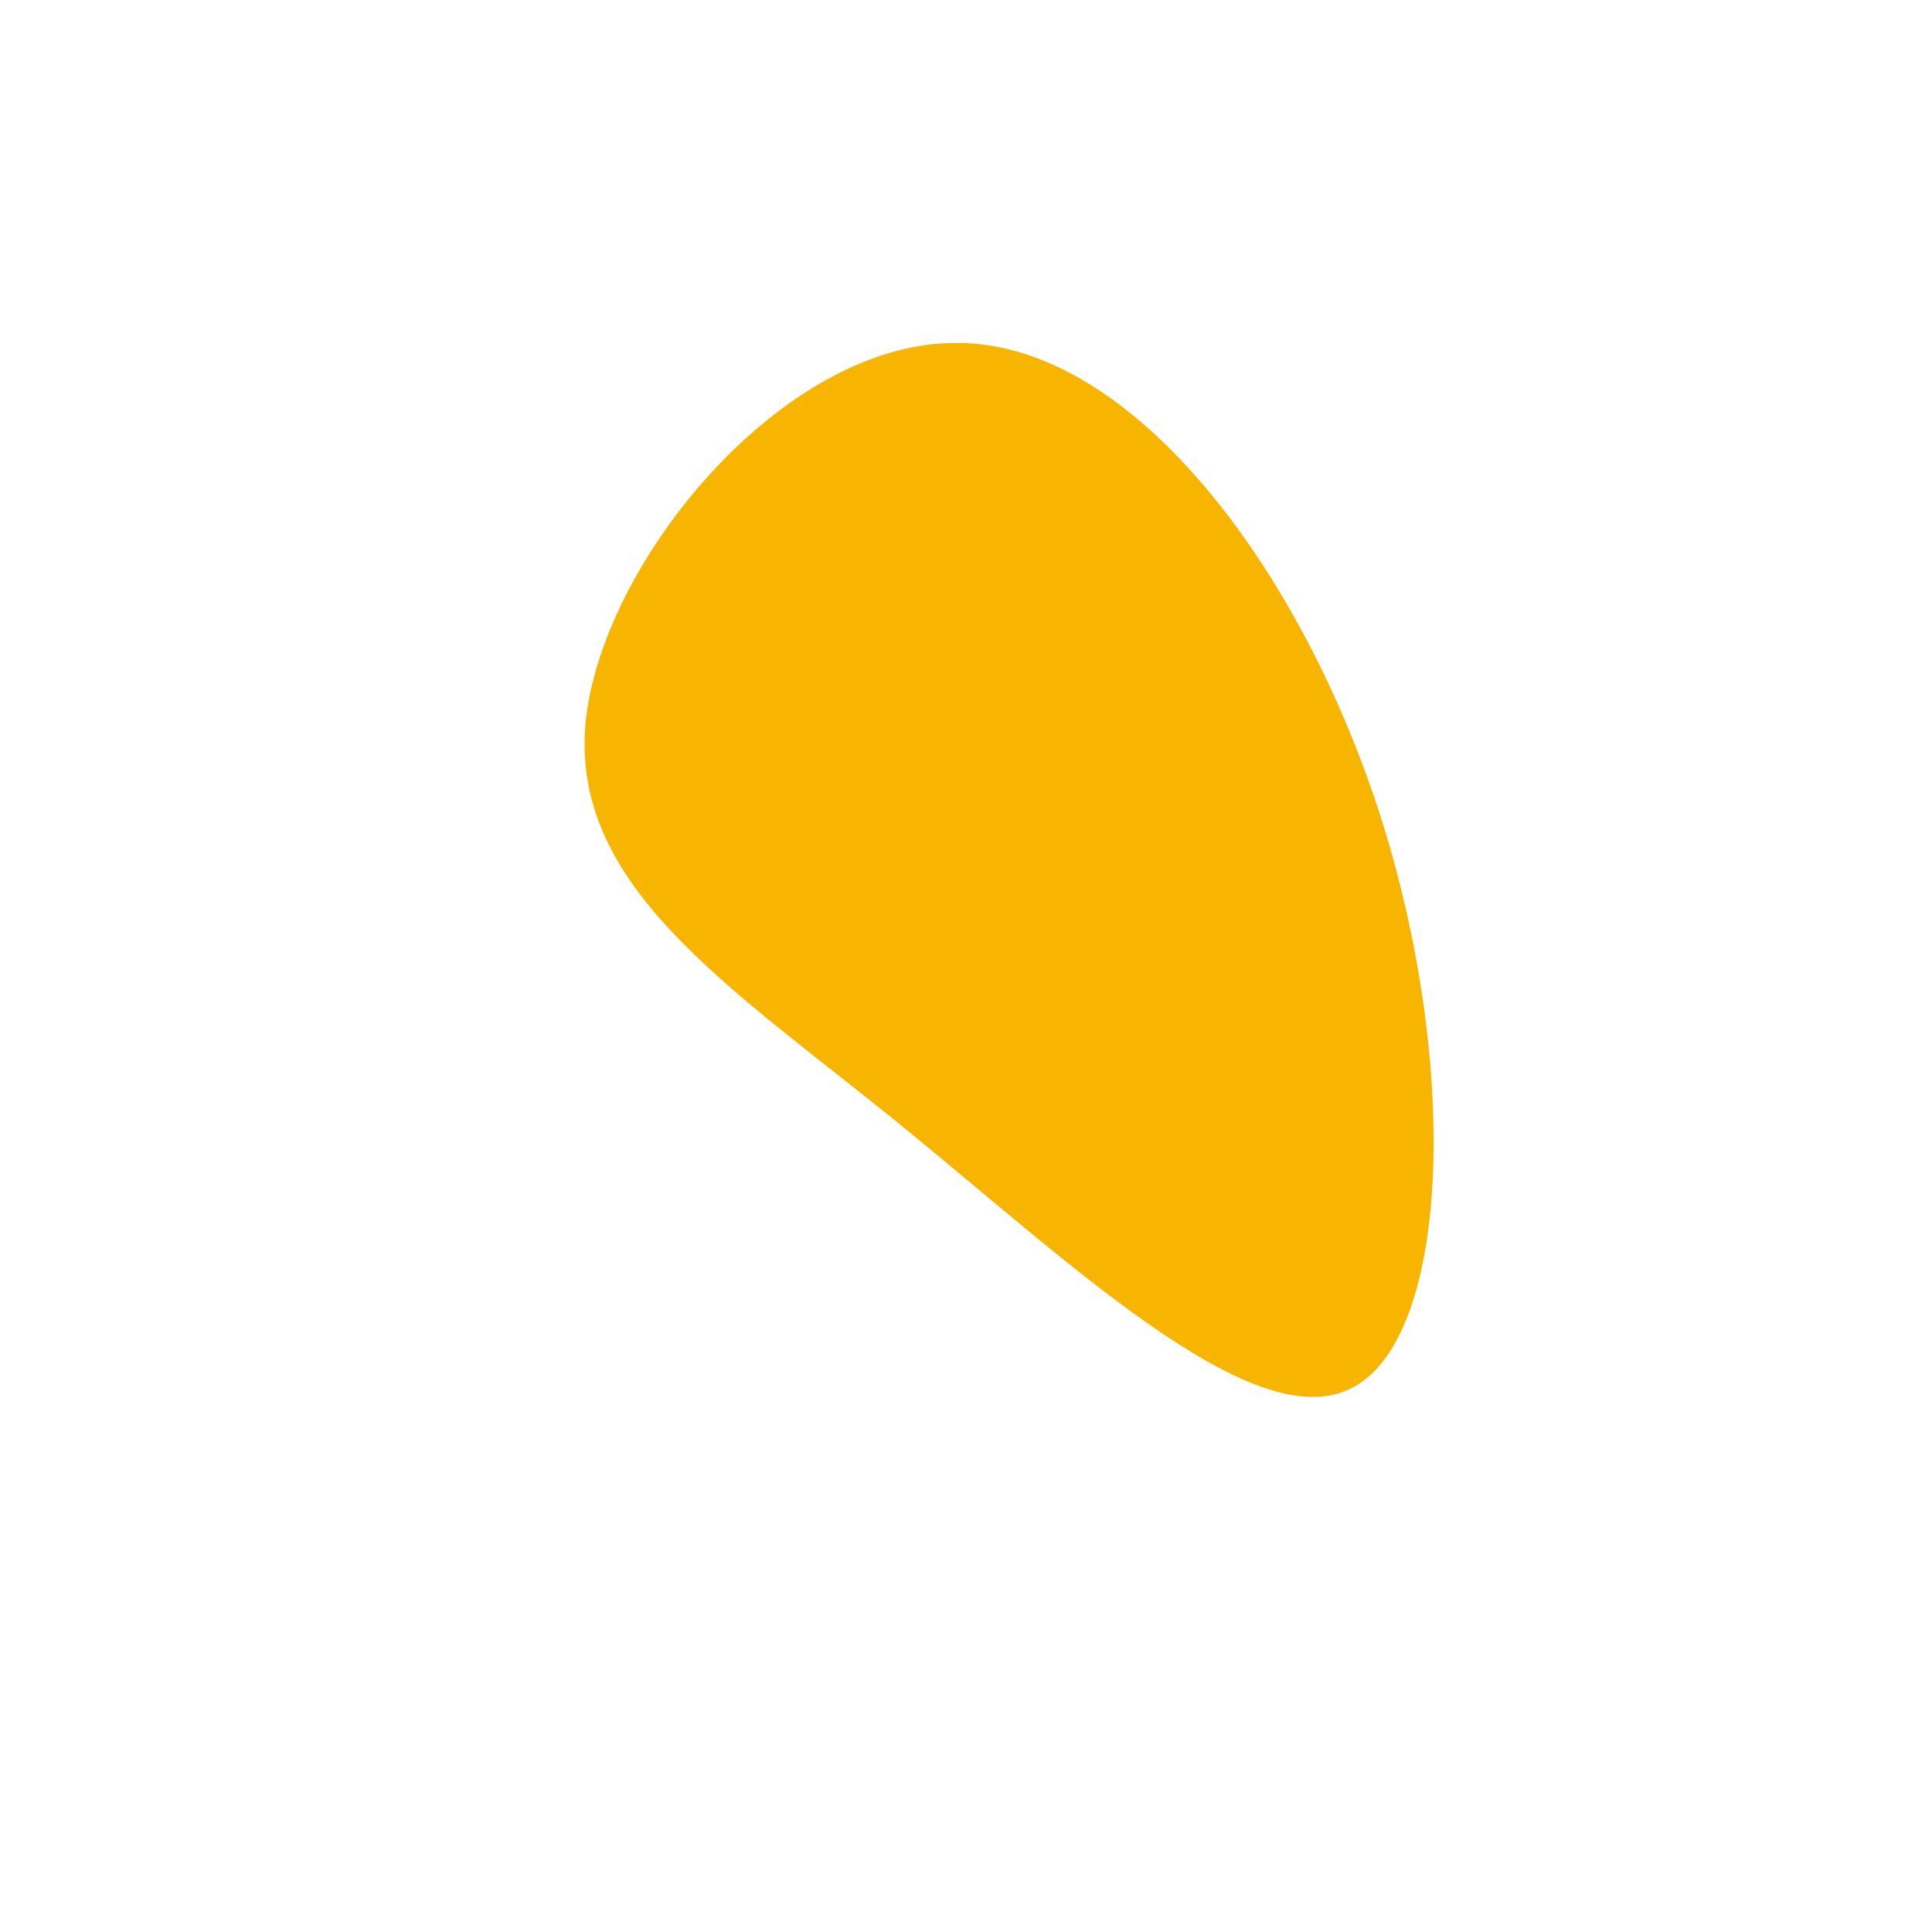
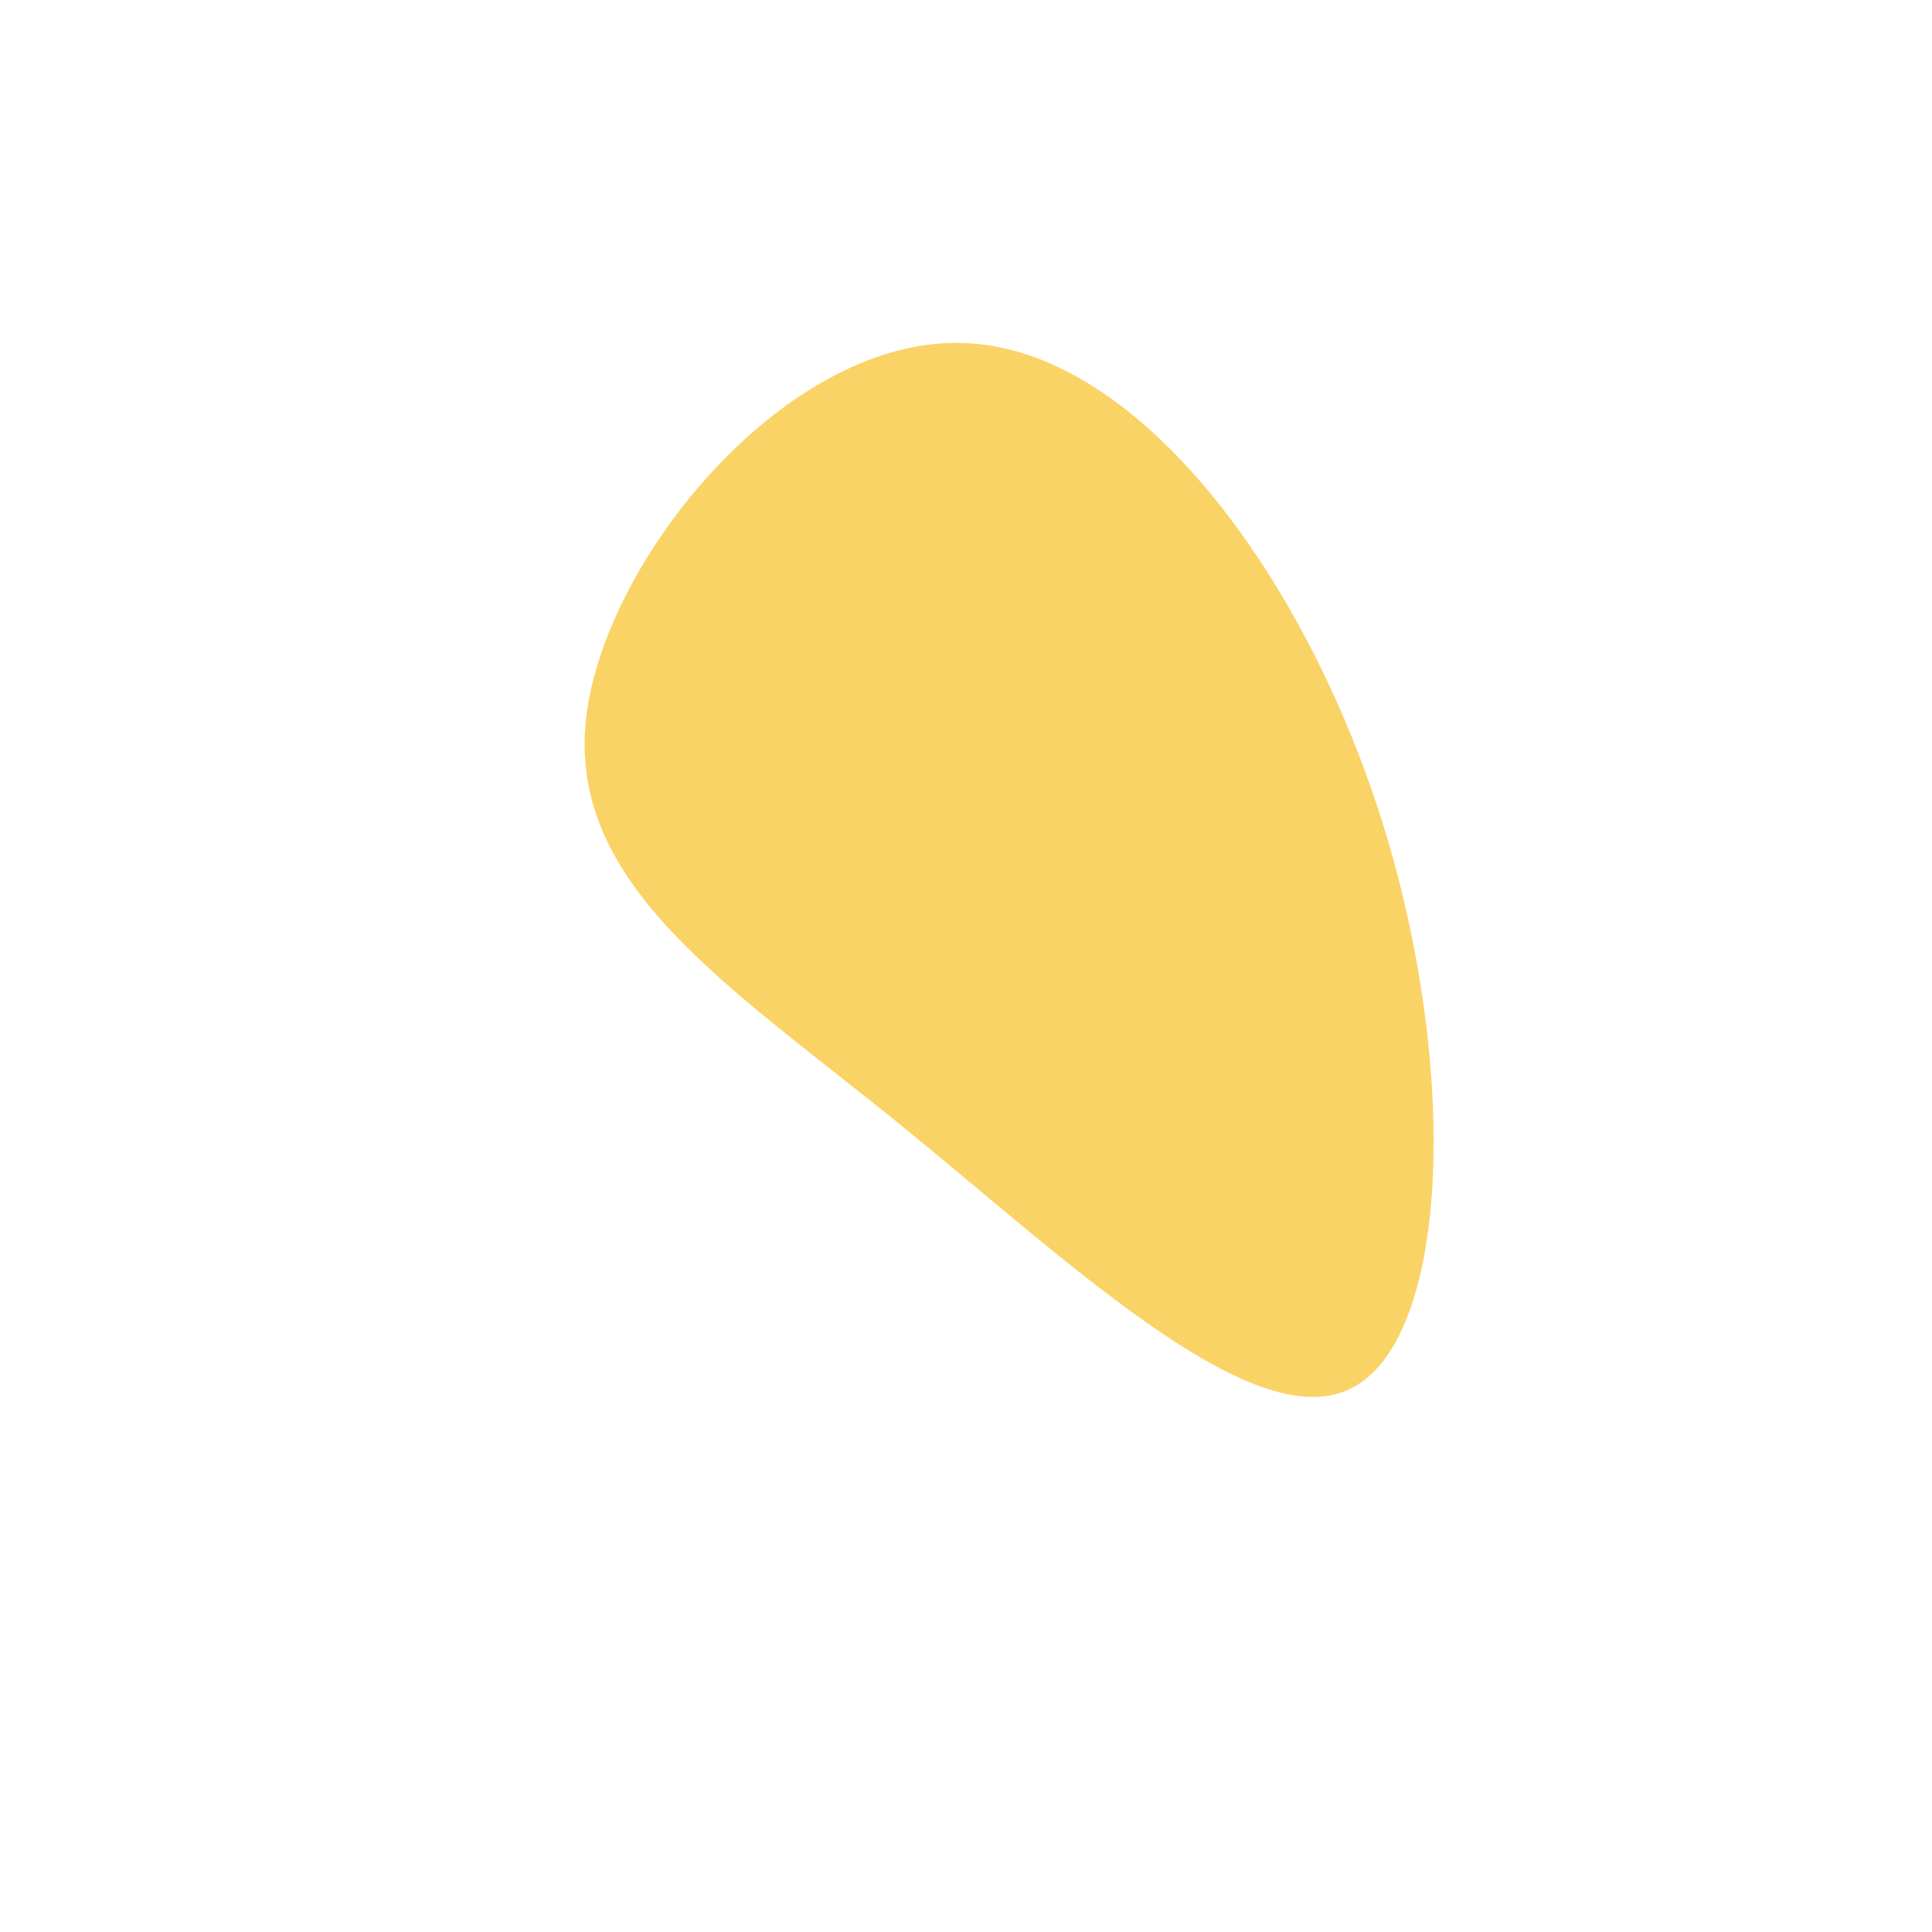
<svg xmlns="http://www.w3.org/2000/svg" viewBox="0 0 200 200">
-   <path fill="#F7B501" d="M143.1 85.1c8.1 25.9 6.9 53.9-3.4 58.7-10.2 4.9-29.3-13.4-46.9-27.7C75.2 101.9 59.2 91.7 60.6 75 62.1 58.4 81 35.2 99.3 35.5c18.2.2 35.7 23.8 43.8 49.6z" />
+   <path fill="#FAD367" d="M143.1 85.1c8.1 25.9 6.9 53.9-3.4 58.7-10.2 4.9-29.3-13.4-46.9-27.7C75.2 101.9 59.2 91.7 60.6 75 62.1 58.4 81 35.2 99.3 35.5c18.2.2 35.7 23.8 43.8 49.6z" />
</svg>
